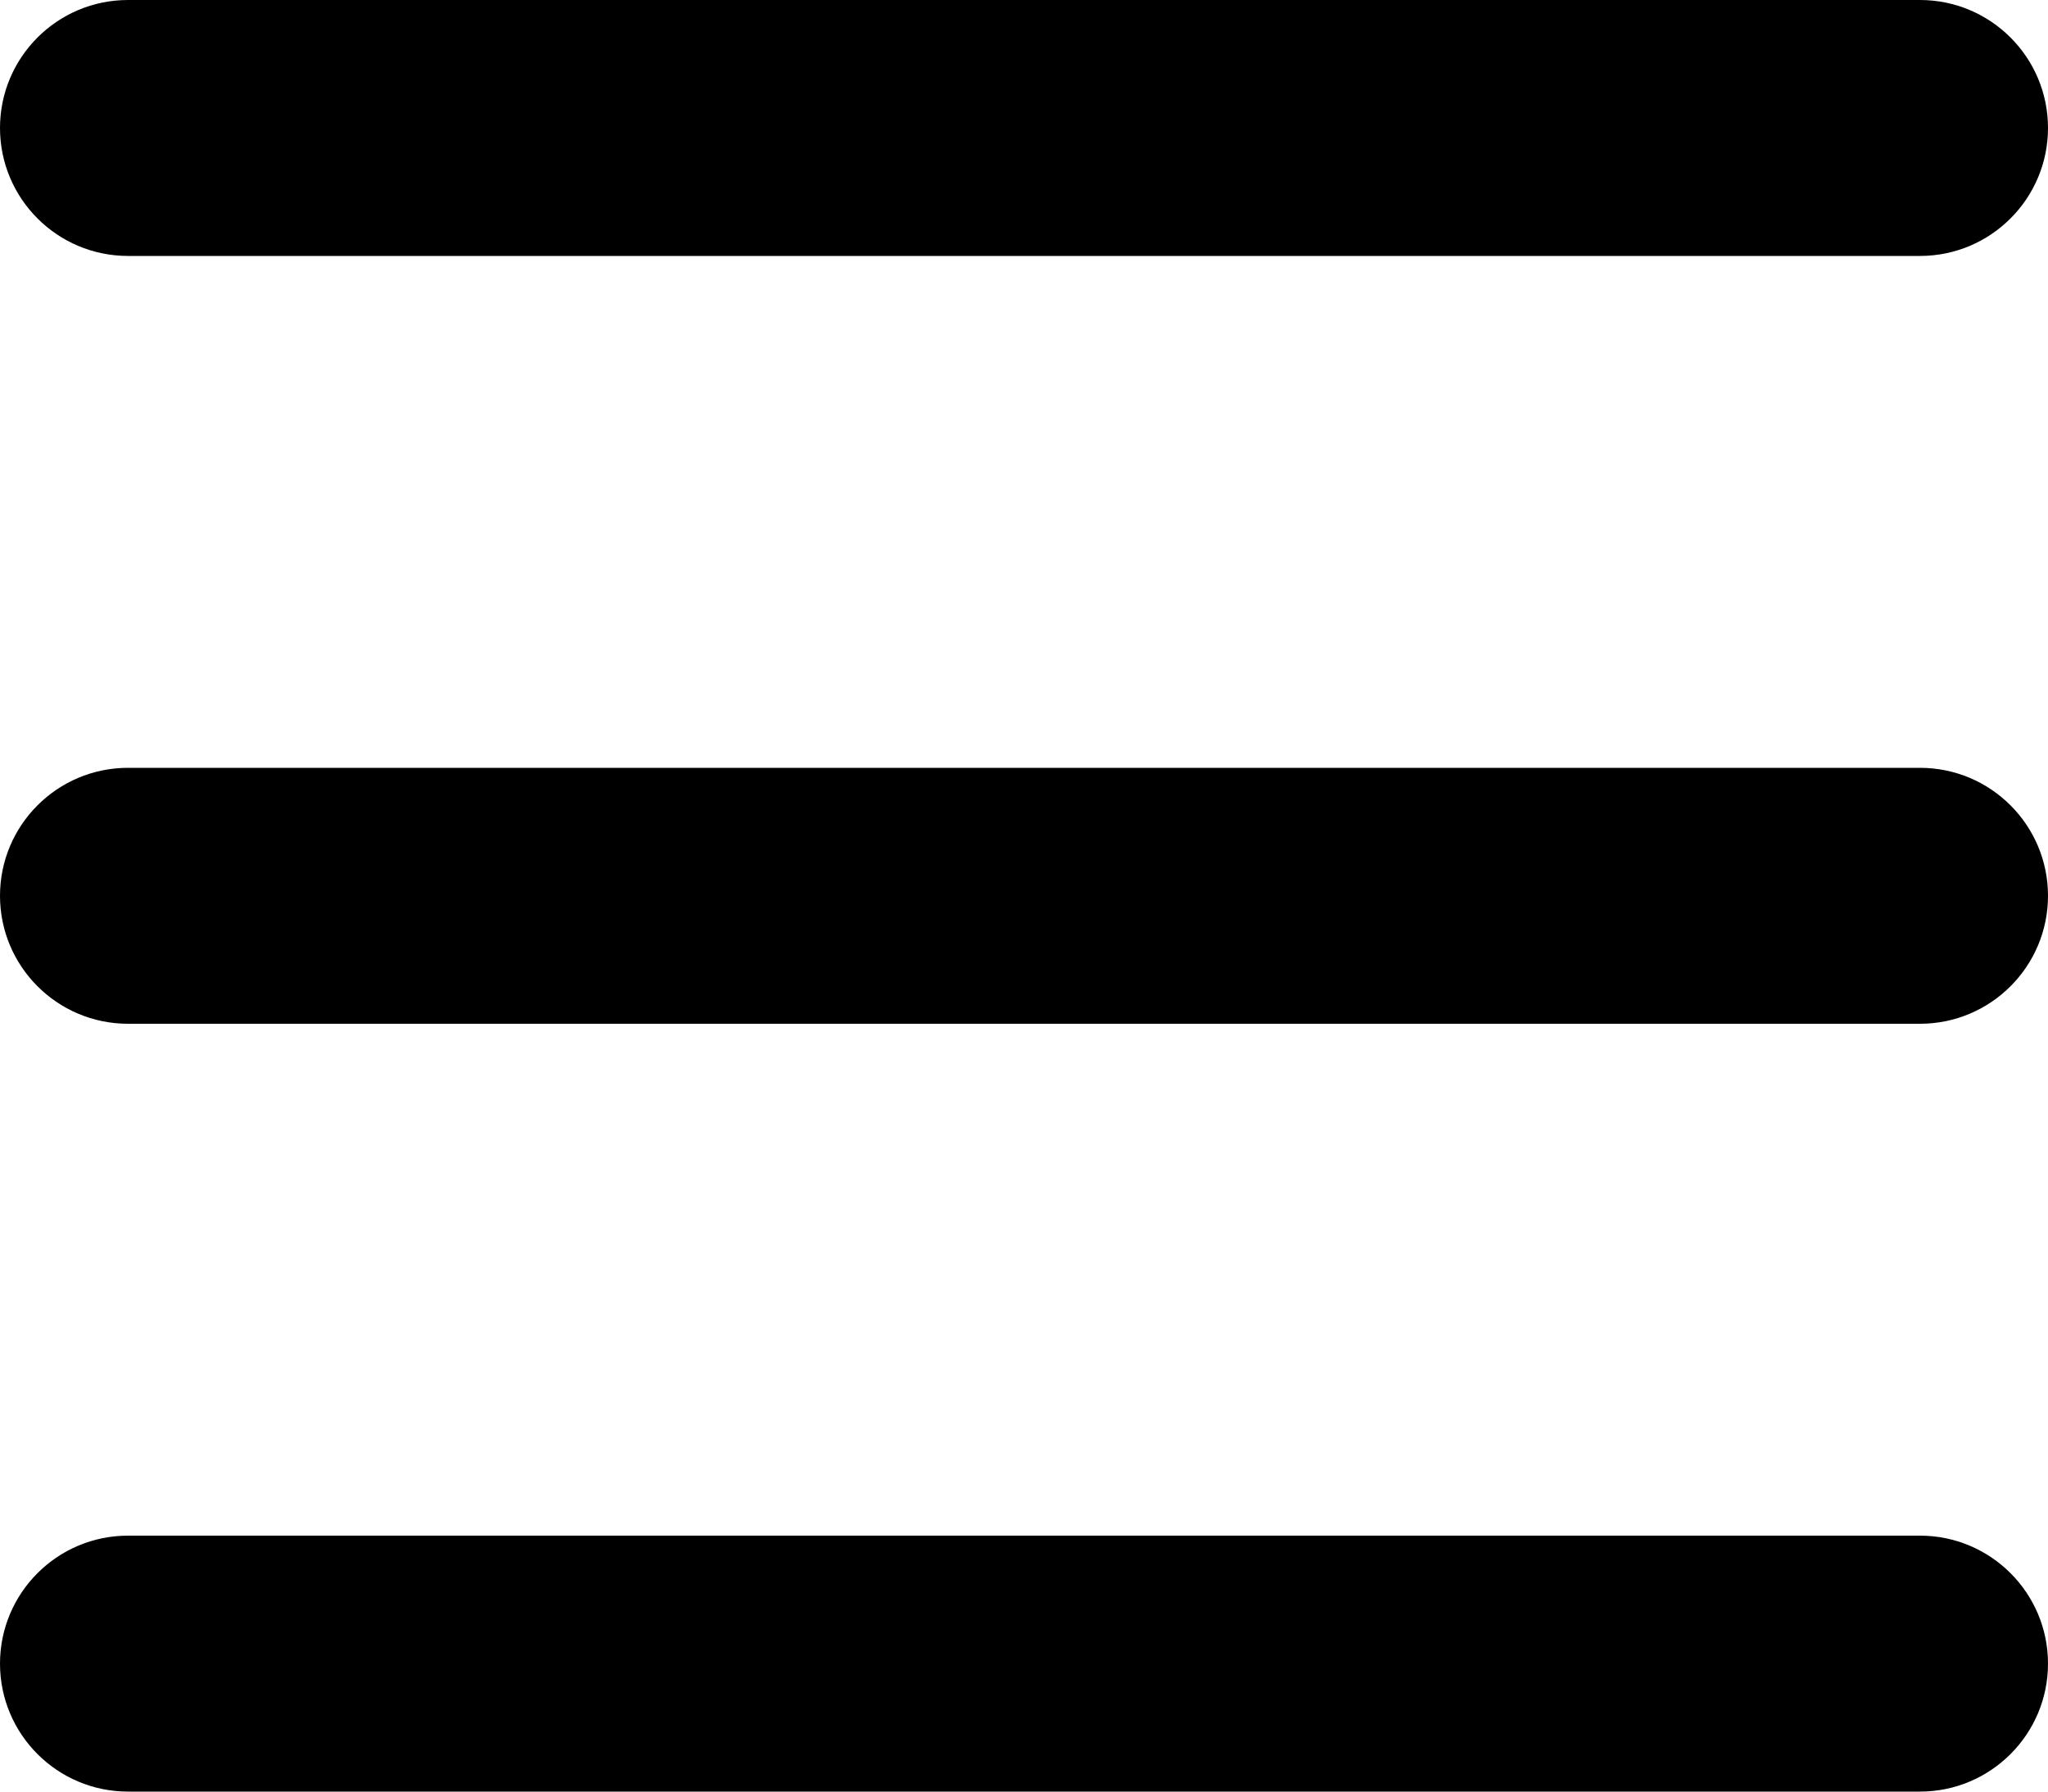
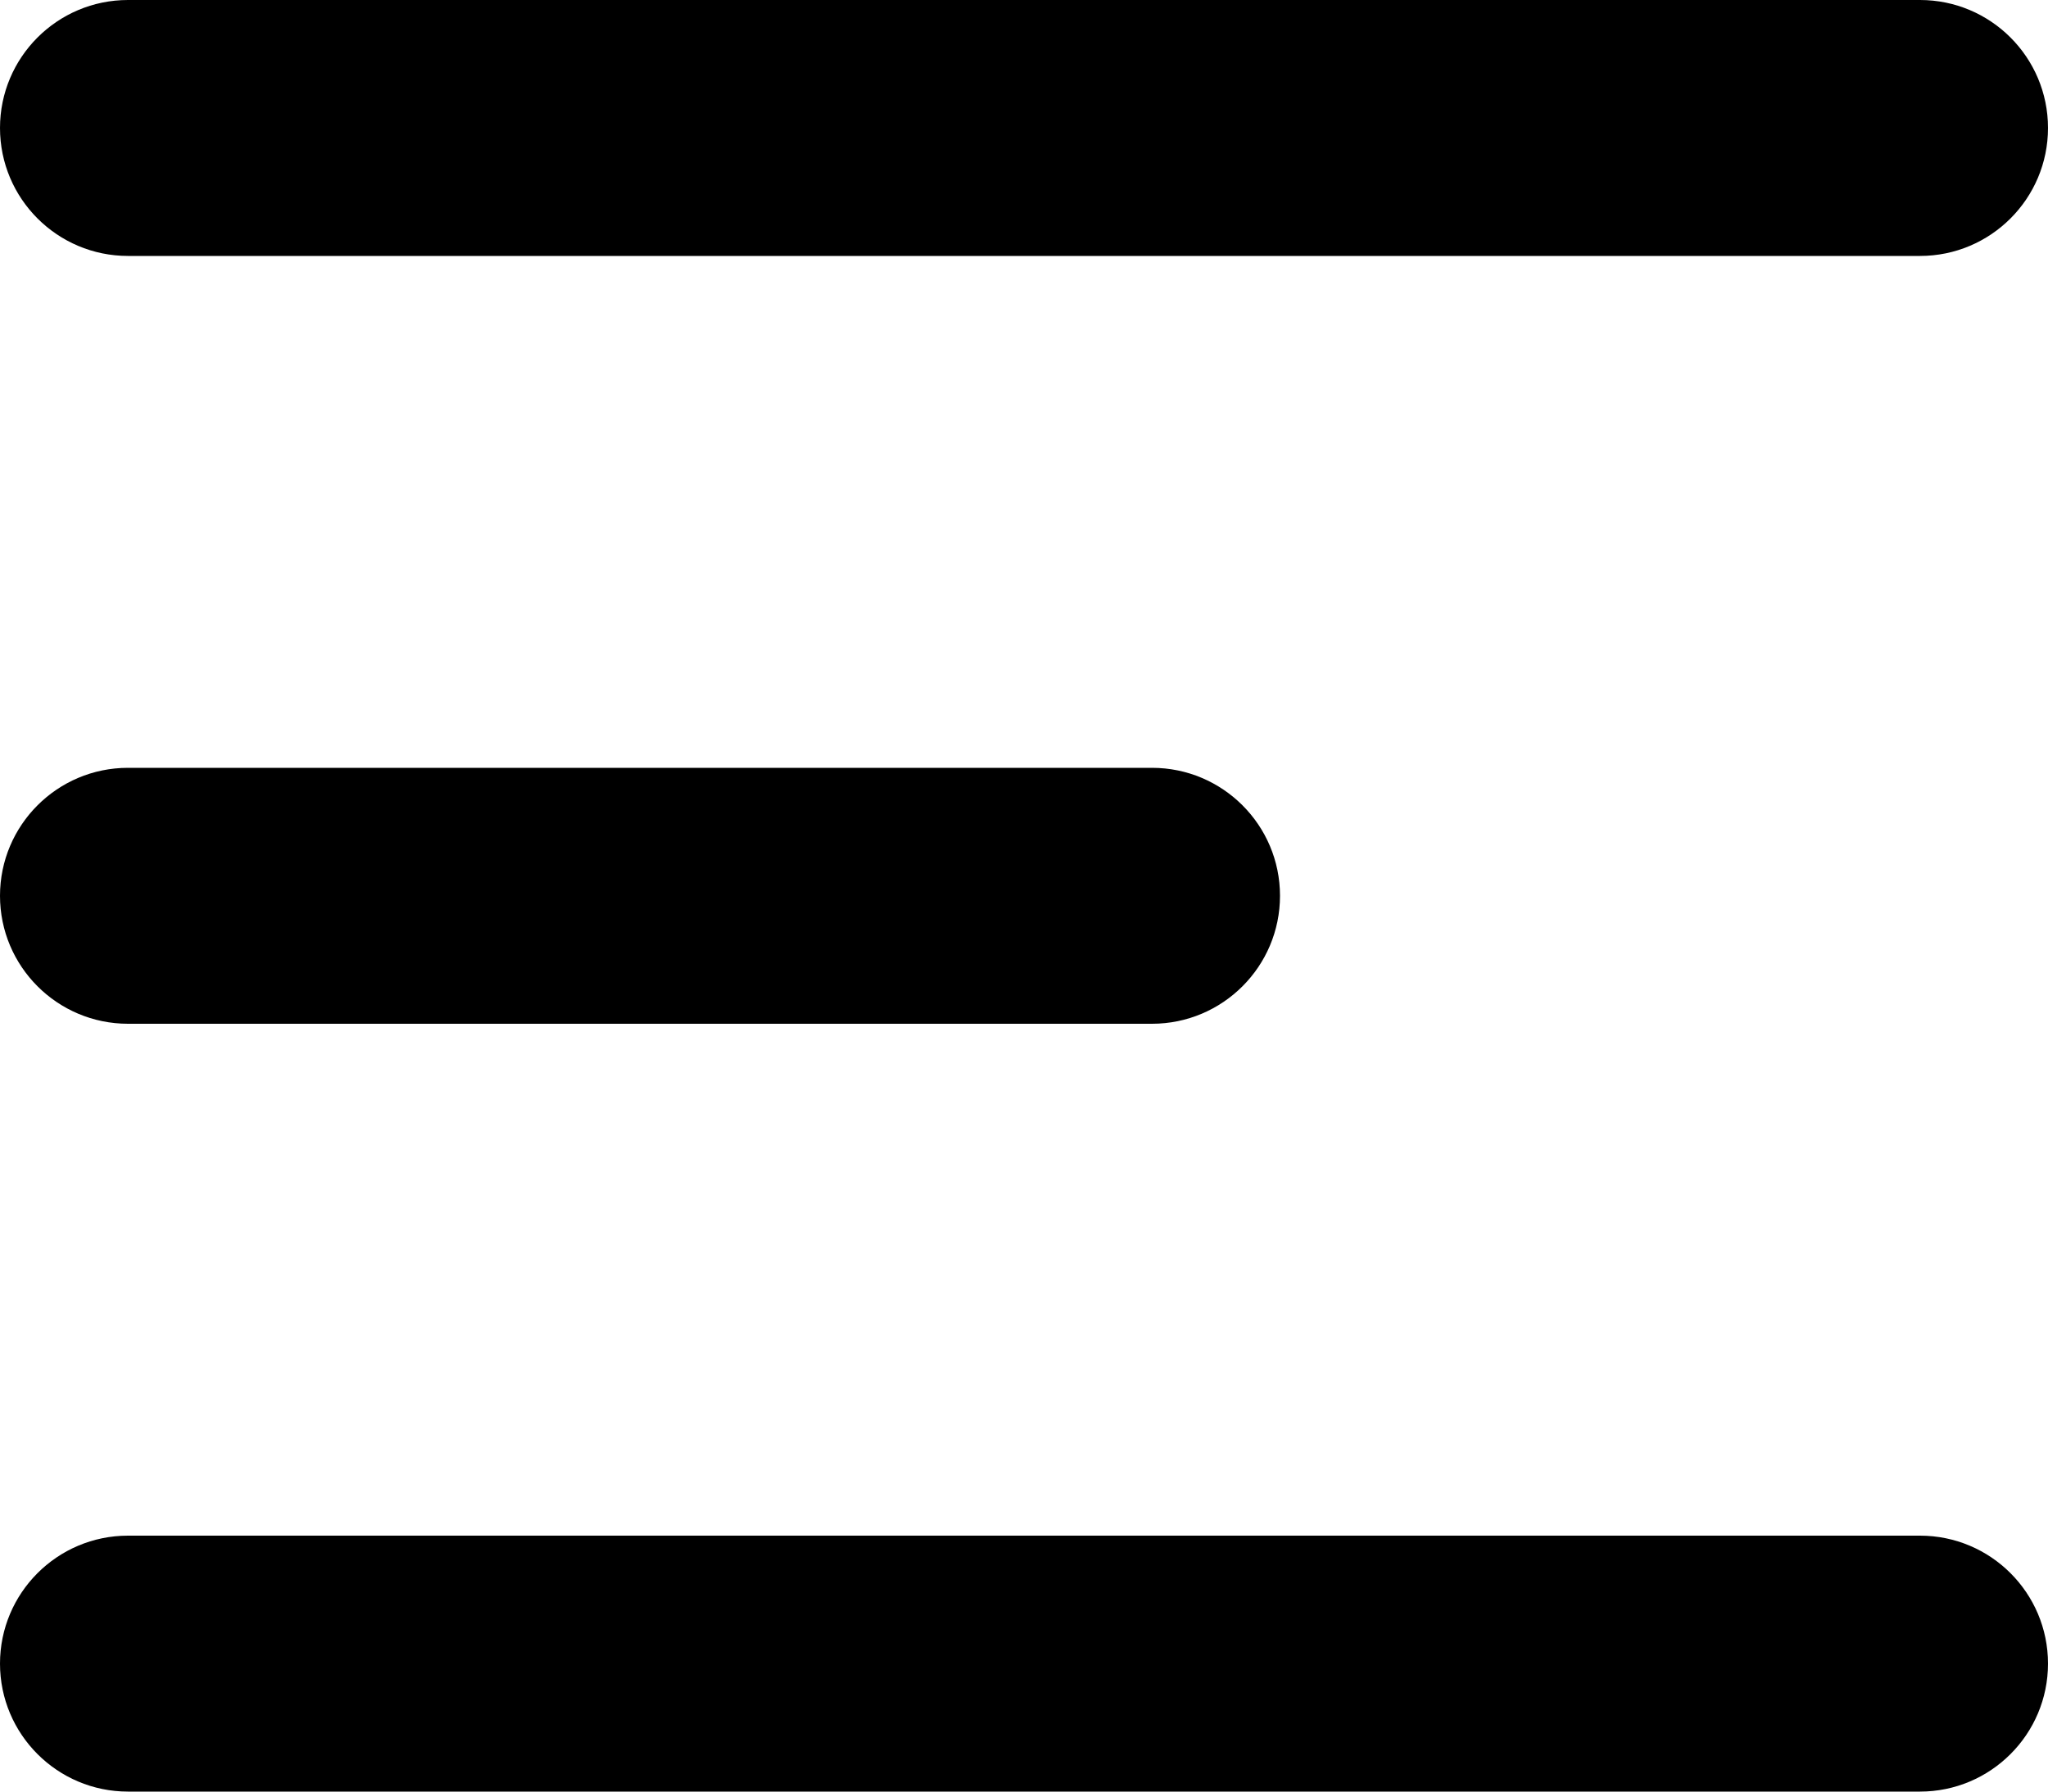
<svg xmlns="http://www.w3.org/2000/svg" width="16" height="14" viewBox="0 0 16 14" fill="none">
-   <path fill-rule="evenodd" clip-rule="evenodd" d="M0 1C0 0.448 0.448 0 1 0H15C15.552 0 16 0.448 16 1C16 1.552 15.552 2 15 2H1C0.448 2 0 1.552 0 1ZM0 7C0 6.448 0.448 6 1 6H15C15.552 6 16 6.448 16 7C16 7.552 15.552 8 15 8H1C0.448 8 0 7.552 0 7ZM0 13C0 12.448 0.448 12 1 12H15C15.552 12 16 12.448 16 13C16 13.552 15.552 14 15 14H1C0.448 14 0 13.552 0 13Z" fill="currentColor" />
+   <path fill-rule="evenodd" clip-rule="evenodd" d="M0 1C0 0.448 0.448 0 1 0H15C15.552 0 16 0.448 16 1C16 1.552 15.552 2 15 2H1C0.448 2 0 1.552 0 1ZM0 7C0 6.448 0.448 6 1 6H9C9.552 6 10 6.448 10 7C10 7.552 9.552 8 9 8H1C0.448 8 0 7.552 0 7ZM0 13C0 12.448 0.448 12 1 12H15C15.552 12 16 12.448 16 13C16 13.552 15.552 14 15 14H1C0.448 14 0 13.552 0 13Z" fill="currentColor" />
</svg>
